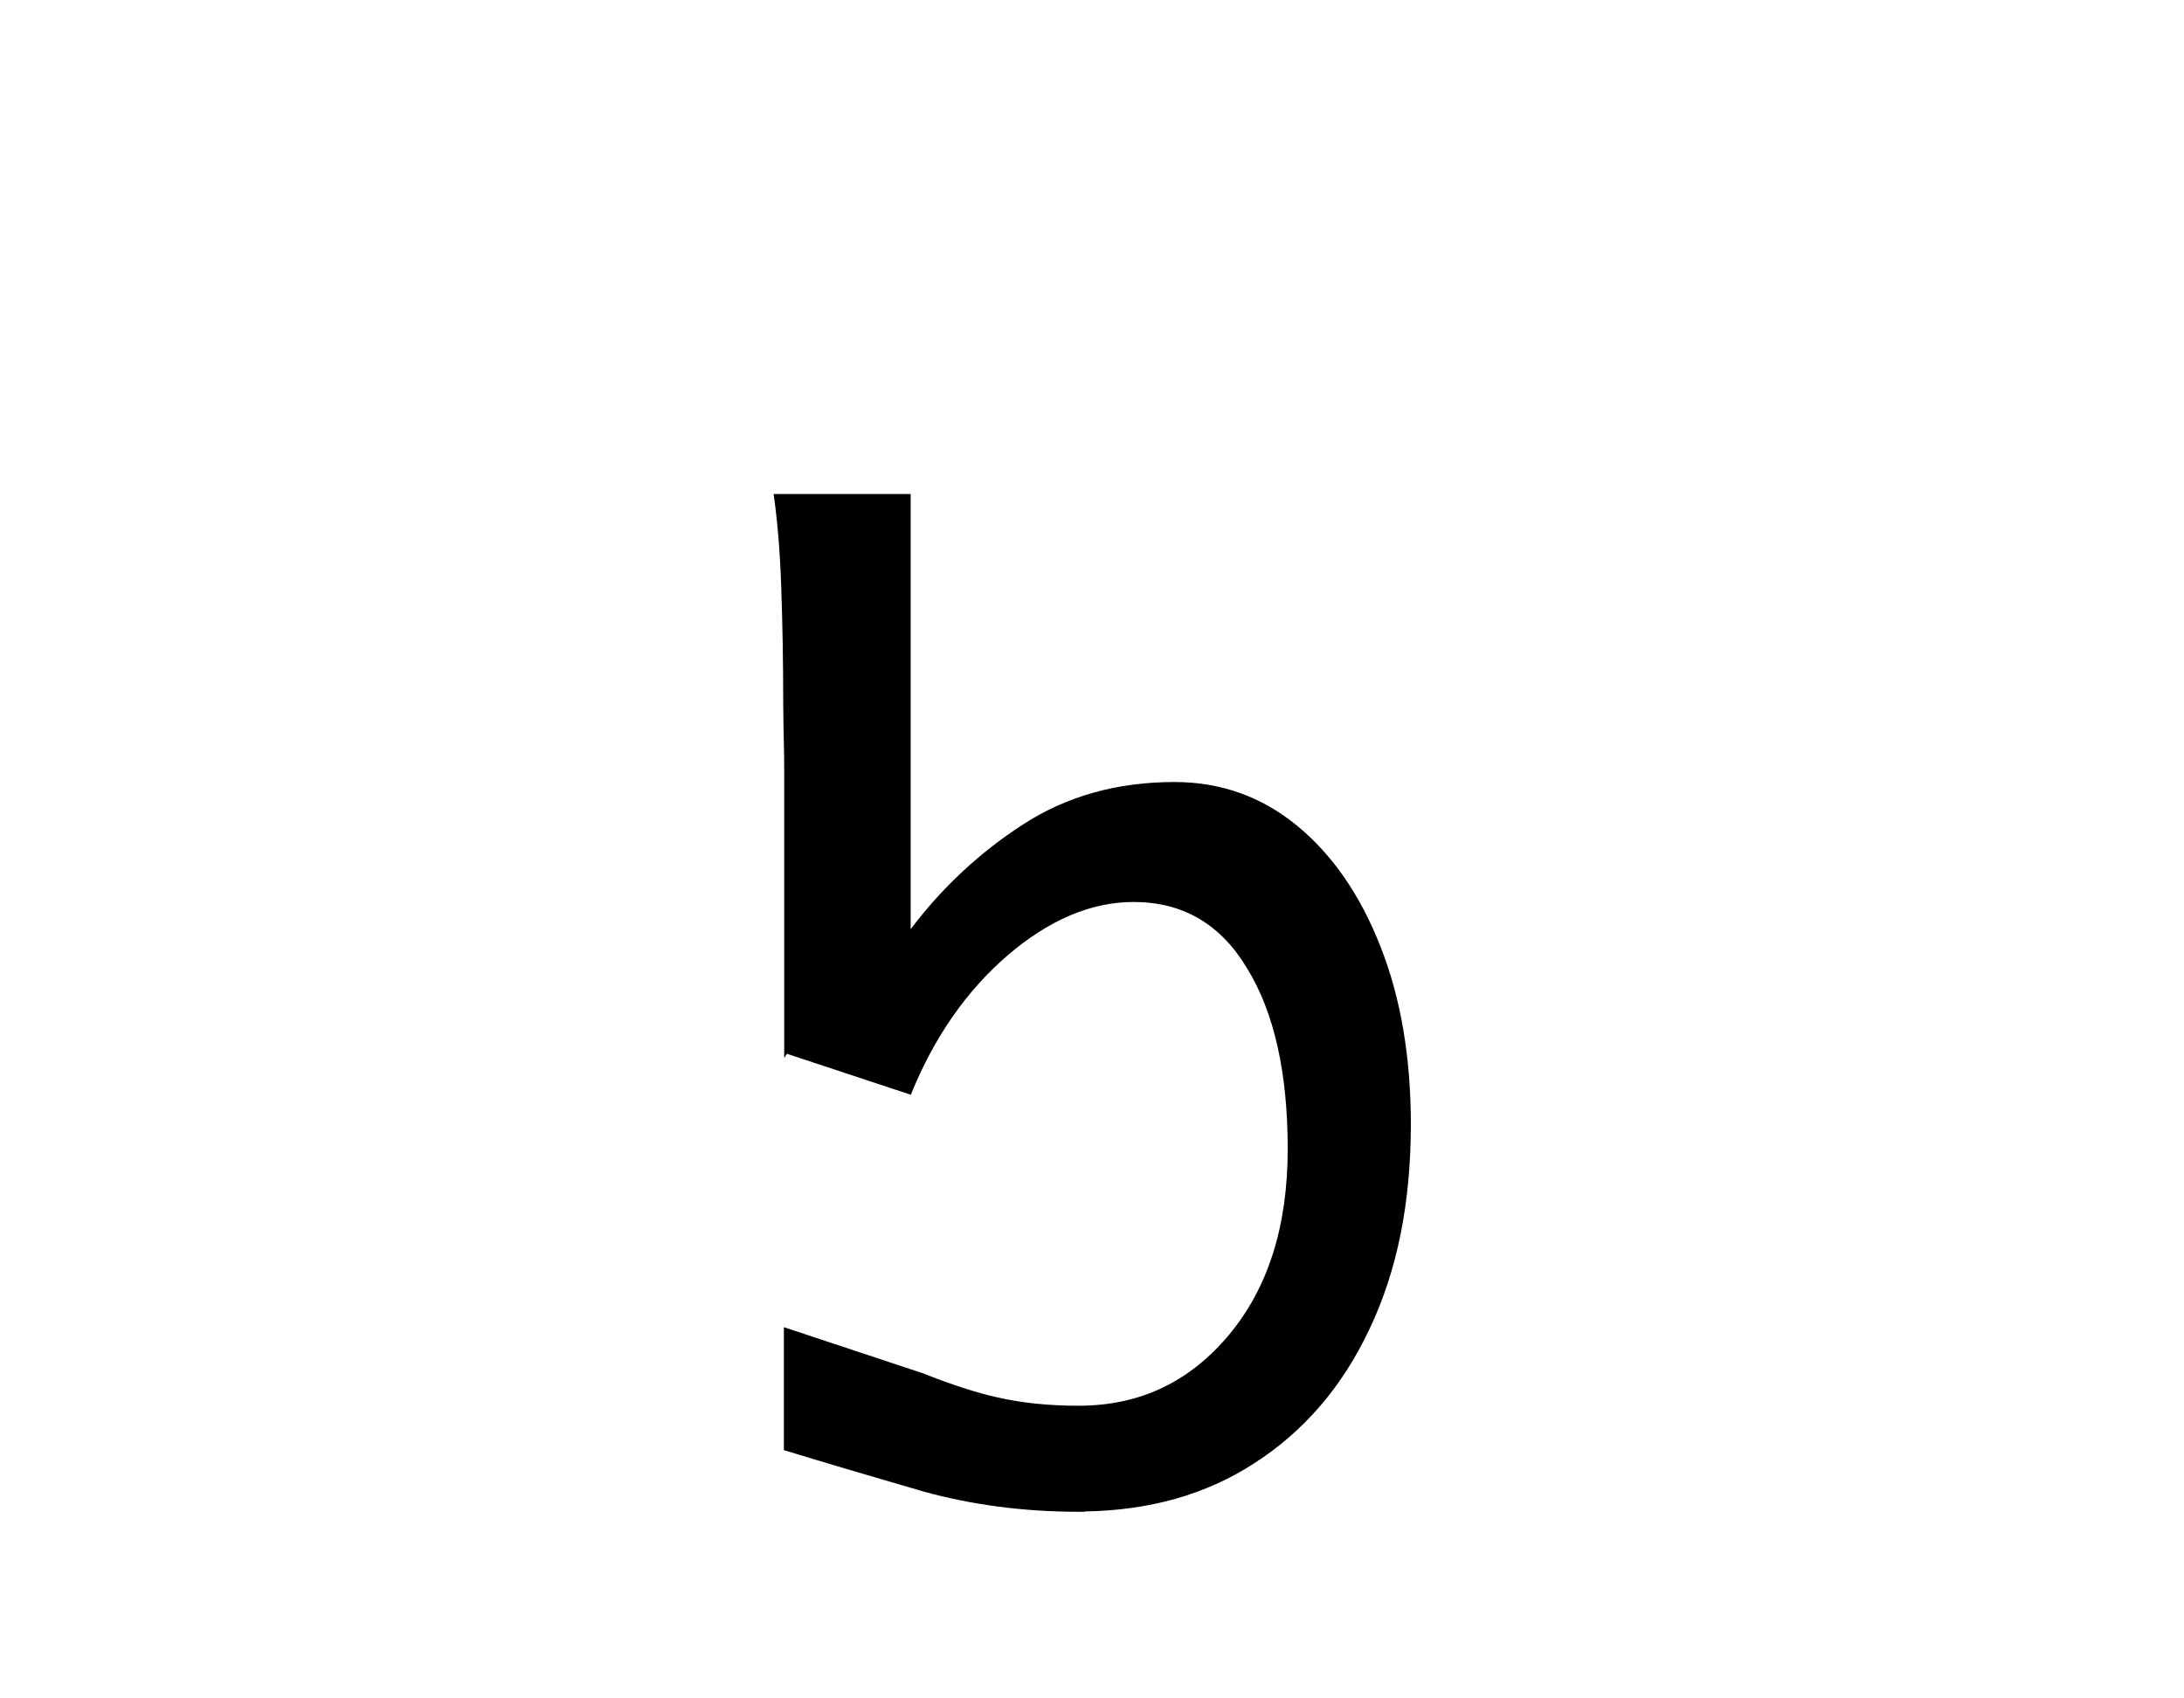
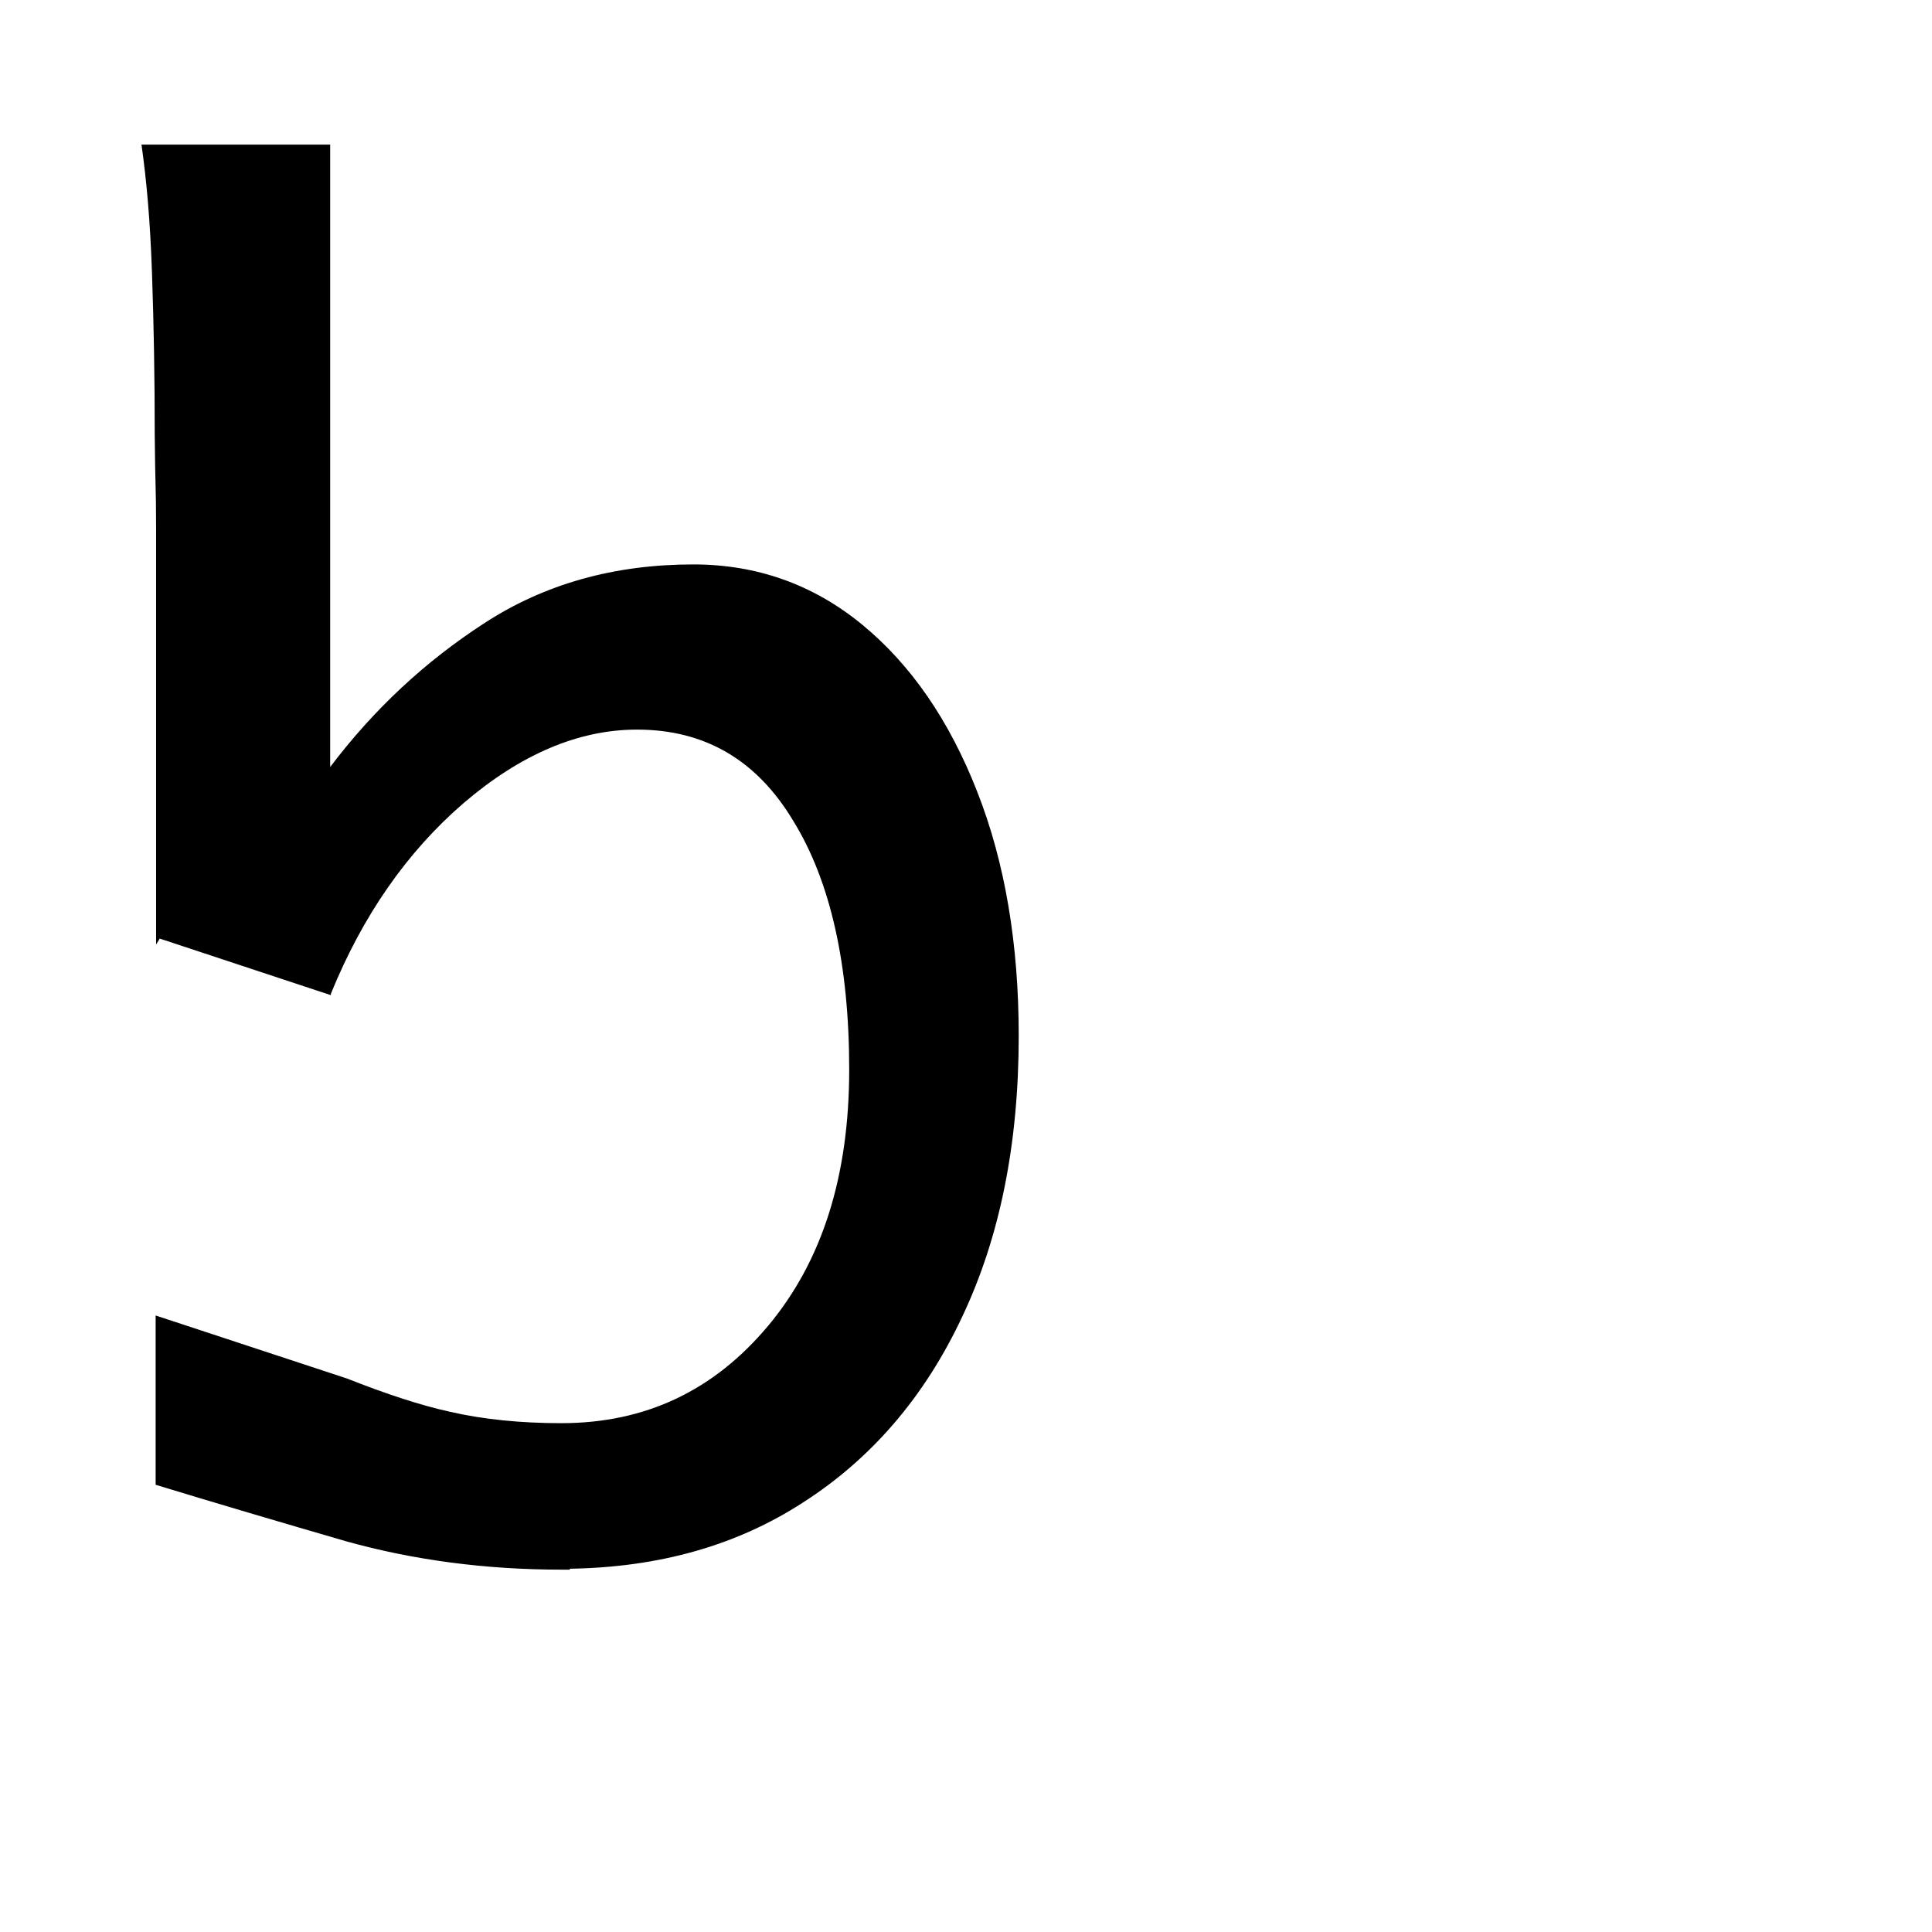
- <svg xmlns="http://www.w3.org/2000/svg" width="6.589mm" height="5.121mm" viewBox="0 0 6.589 5.121" version="1.1" id="svg29566">
+ <svg xmlns="http://www.w3.org/2000/svg" width="2048" height="2048" viewBox="0 0 541.867 541.867" version="1.1" id="svg29566">
  <defs id="defs29563" />
  <g id="layer1">
-     <g id="g40195" transform="translate(-30.08455,0.2786902)">
-       <path id="path21568" style="font-size:4.233px;font-family:'Andika Tauga';-inkscape-font-specification:'Andika Tauga, Normal';fill:#000000;stroke-width:0.265" d="m 33.357,4.282 c 0.196,-0.003 0.366,-0.051 0.511,-0.145 0.15,-0.096 0.267,-0.232 0.349,-0.407 0.083,-0.175 0.124,-0.38 0.124,-0.616 0,-0.201 -0.03,-0.38 -0.091,-0.535 -0.061,-0.156 -0.145,-0.278 -0.252,-0.366 -0.107,-0.088 -0.231,-0.132 -0.37,-0.132 -0.174,0 -0.326,0.043 -0.457,0.128 -0.13,0.084 -0.243,0.189 -0.339,0.316 v -0.219 -0.244 -0.371 -0.479 h -0.413 -5.06e-4 c 0.011,0.077 0.019,0.166 0.023,0.281 0.004,0.114 0.006,0.232 0.006,0.353 0.001,0.121 0.003,0.111 0.003,0.21 v 0.116 0.397 0.345 l 0.008,-0.013 0.375,0.124 v -0.003 c 0.07,-0.172 0.167,-0.311 0.291,-0.418 0.125,-0.107 0.252,-0.161 0.38,-0.161 0.149,0 0.263,0.067 0.343,0.201 0.081,0.132 0.122,0.314 0.122,0.544 0,0.233 -0.059,0.42 -0.178,0.562 -0.119,0.142 -0.269,0.213 -0.453,0.213 -0.088,0 -0.17,-0.008 -0.244,-0.025 -0.064,-0.014 -0.14,-0.039 -0.226,-0.073 l -0.419,-0.139 v 0.121 0.25 c 0.131,0.04 0.27,0.081 0.418,0.124 0.147,0.041 0.305,0.062 0.471,0.062 0.006,0 0.012,9.4e-5 0.019,0 z" />
+     <g id="g33640" transform="matrix(-127.9767,0,0,-127.9767,5341.696,-241.6228)" style="fill:#000000">
+       <path id="path920" style="font-size:4.233px;font-family:'Andika Tauga';-inkscape-font-specification:'Andika Tauga, Normal';fill:#000000;stroke-width:0.265" d="m 40.491,-5.326 c -0.196,0.003 -0.366,0.051 -0.511,0.145 -0.15,0.096 -0.267,0.232 -0.349,0.407 -0.083,0.175 -0.124,0.38 -0.124,0.616 0,0.201 0.03,0.38 0.091,0.535 0.061,0.156 0.145,0.278 0.252,0.366 0.107,0.088 0.231,0.132 0.37,0.132 0.174,0 0.326,-0.043 0.457,-0.128 0.13,-0.084 0.243,-0.189 0.339,-0.316 v 0.232 0.282 0.371 0.479 h 0.413 5.07e-4 c -0.011,-0.077 -0.019,-0.166 -0.023,-0.281 -0.004,-0.114 -0.006,-0.232 -0.006,-0.353 -0.001,-0.121 -0.003,-0.111 -0.003,-0.21 v -0.154 -0.41 -0.345 l -0.008,0.013 -0.375,-0.124 v 0.003 c -0.07,0.172 -0.167,0.311 -0.291,0.418 -0.125,0.107 -0.252,0.161 -0.38,0.161 -0.149,0 -0.263,-0.067 -0.343,-0.201 -0.081,-0.132 -0.122,-0.314 -0.122,-0.544 0,-0.233 0.059,-0.42 0.178,-0.562 0.119,-0.142 0.269,-0.213 0.453,-0.213 0.088,0 0.17,0.008 0.244,0.025 0.064,0.014 0.14,0.039 0.226,0.073 l 0.419,0.138 v -0.121 -0.25 c -0.131,-0.04 -0.27,-0.081 -0.418,-0.124 -0.147,-0.041 -0.305,-0.062 -0.471,-0.062 -0.006,0 -0.012,-9.4e-5 -0.019,0 z" />
    </g>
  </g>
</svg>
